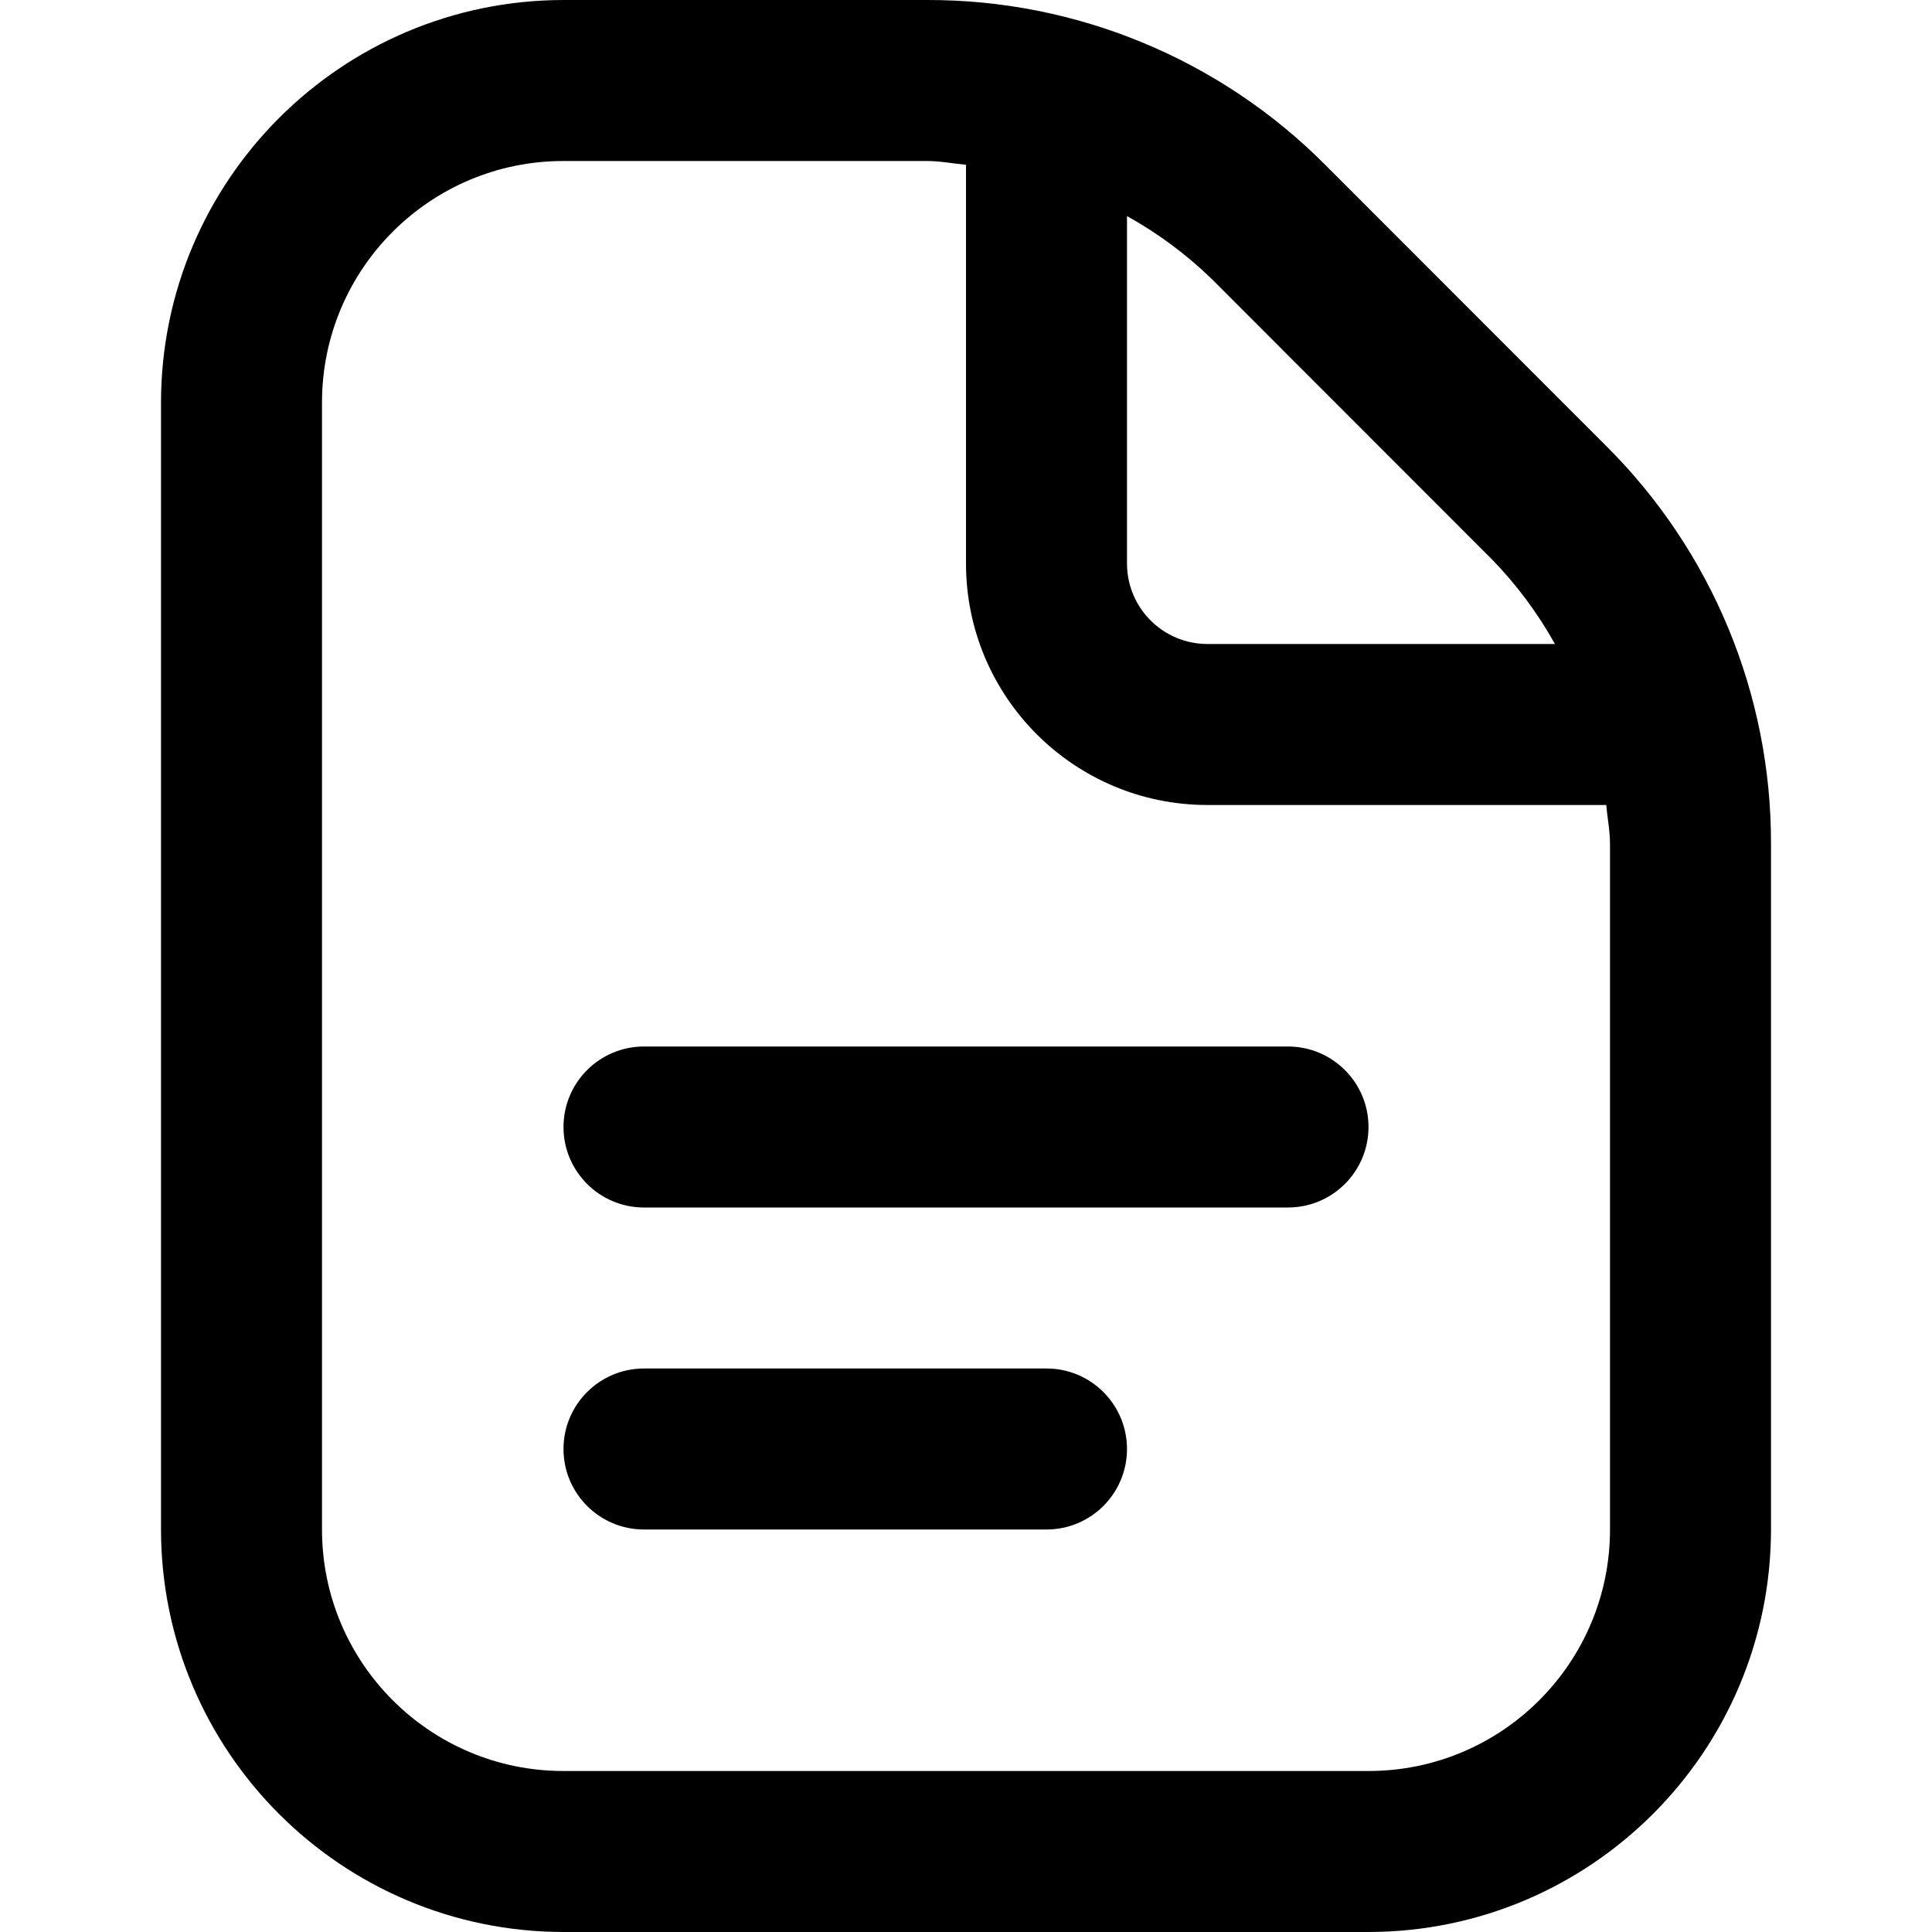
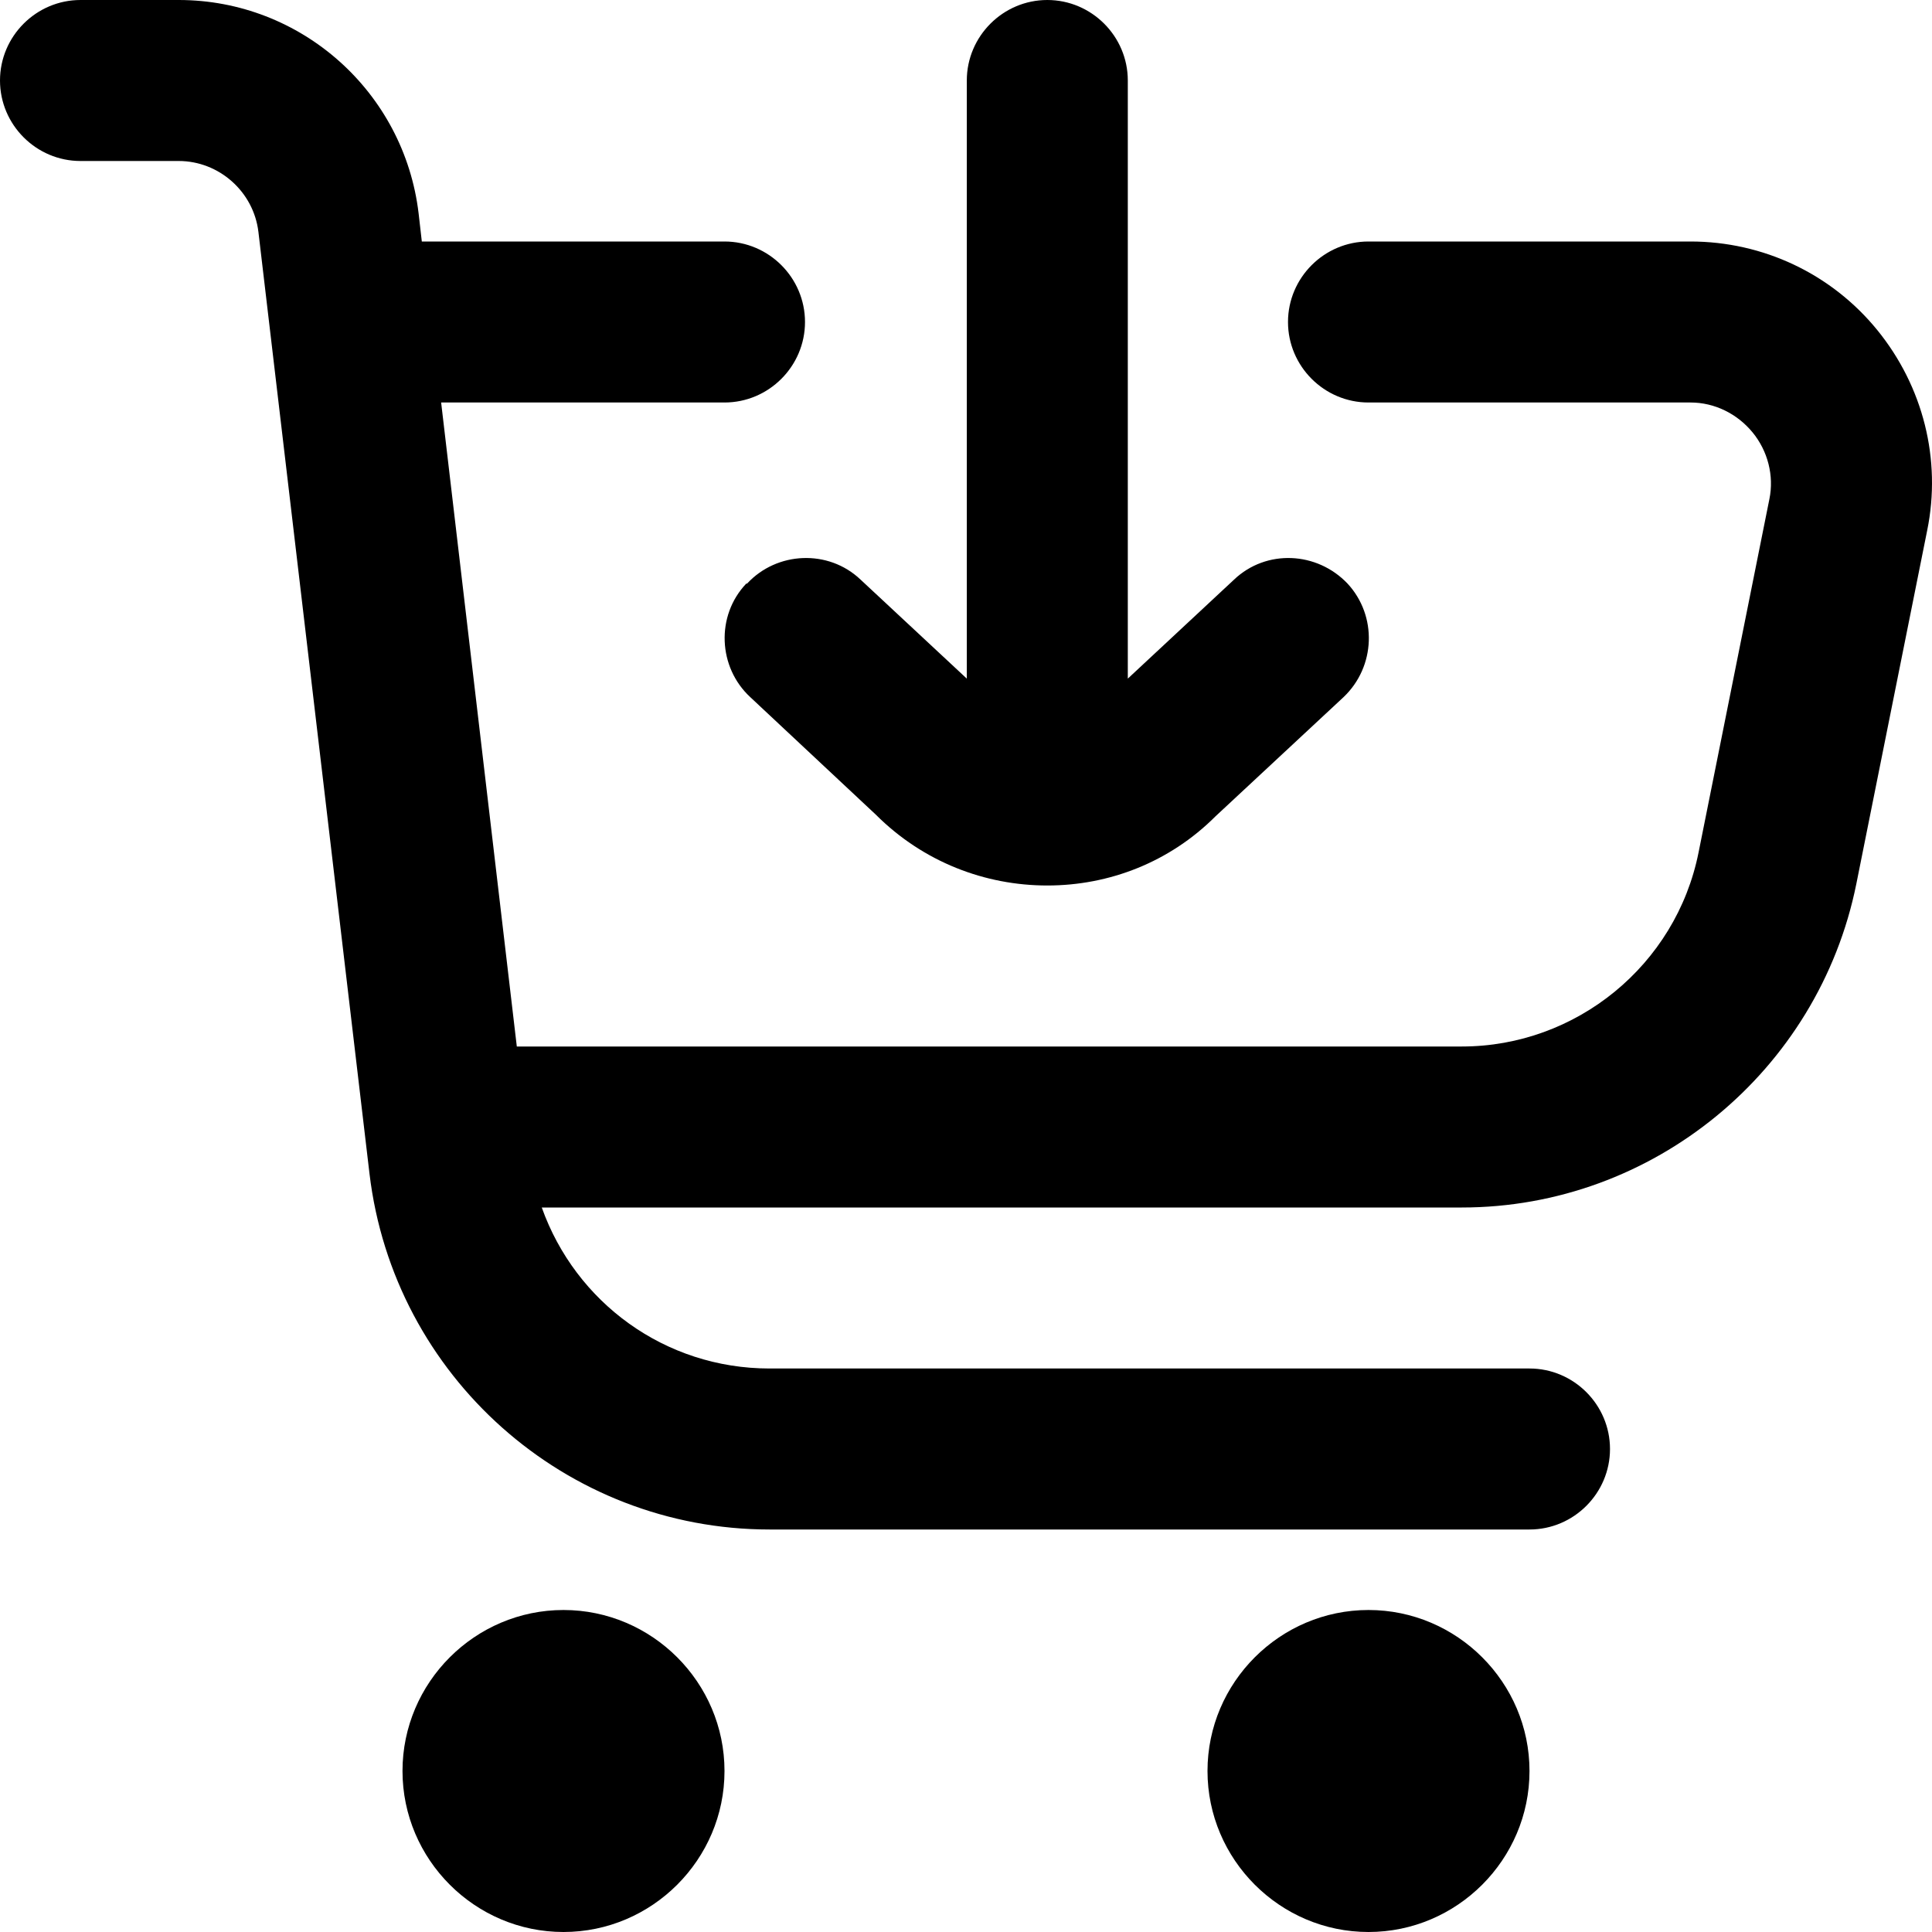
- <svg xmlns="http://www.w3.org/2000/svg" id="Layer_1" height="512" viewBox="0 0 24 24" width="512" data-name="Layer 1">
-   <path d="m17 14a1 1 0 0 1 -1 1h-8a1 1 0 0 1 0-2h8a1 1 0 0 1 1 1zm-4 3h-5a1 1 0 0 0 0 2h5a1 1 0 0 0 0-2zm9-6.515v8.515a5.006 5.006 0 0 1 -5 5h-10a5.006 5.006 0 0 1 -5-5v-14a5.006 5.006 0 0 1 5-5h4.515a6.958 6.958 0 0 1 4.95 2.05l3.484 3.486a6.951 6.951 0 0 1 2.051 4.949zm-6.949-7.021a5.01 5.01 0 0 0 -1.051-.78v4.316a1 1 0 0 0 1 1h4.316a4.983 4.983 0 0 0 -.781-1.05zm4.949 7.021c0-.165-.032-.323-.047-.485h-4.953a3 3 0 0 1 -3-3v-4.953c-.162-.015-.321-.047-.485-.047h-4.515a3 3 0 0 0 -3 3v14a3 3 0 0 0 3 3h10a3 3 0 0 0 3-3z" />
+ <svg xmlns="http://www.w3.org/2000/svg" id="Layer_1" data-name="Layer 1" viewBox="0 0 24 24" width="512" height="512">
+   <path d="M23.94,6.59l-.88,4.39c-.47,2.33-2.53,4.02-4.9,4.02H6.73c.42,1.18,1.53,2,2.83,2h9.44c.55,0,1,.45,1,1s-.45,1-1,1H9.56c-2.53,0-4.67-1.9-4.97-4.42L3.21,2.88c-.06-.5-.49-.88-.99-.88H1c-.55,0-1-.45-1-1S.45,0,1,0h1.22c1.52,0,2.8,1.14,2.98,2.65l.04,.35h3.76c.55,0,1,.45,1,1s-.45,1-1,1h-3.52l.94,8h11.74c1.42,0,2.66-1.01,2.94-2.41l.88-4.39c.06-.29-.02-.6-.21-.83-.19-.23-.47-.37-.77-.37h-4c-.55,0-1-.45-1-1s.45-1,1-1h4c.9,0,1.75,.4,2.32,1.1s.8,1.61,.62,2.49ZM7,20c-1.1,0-2,.9-2,2s.9,2,2,2,2-.9,2-2-.9-2-2-2Zm10,0c-1.1,0-2,.9-2,2s.9,2,2,2,2-.9,2-2-.9-2-2-2ZM9.27,7.25c-.38,.4-.35,1.04,.05,1.41l1.56,1.46c.59,.59,1.36,.88,2.13,.88s1.52-.29,2.09-.86l1.59-1.48c.4-.38,.42-1.01,.05-1.41-.38-.4-1.01-.43-1.41-.05l-1.32,1.23V1c0-.55-.45-1-1-1s-1,.45-1,1v7.43l-1.32-1.23c-.4-.38-1.04-.35-1.41,.05Z" />
</svg>
